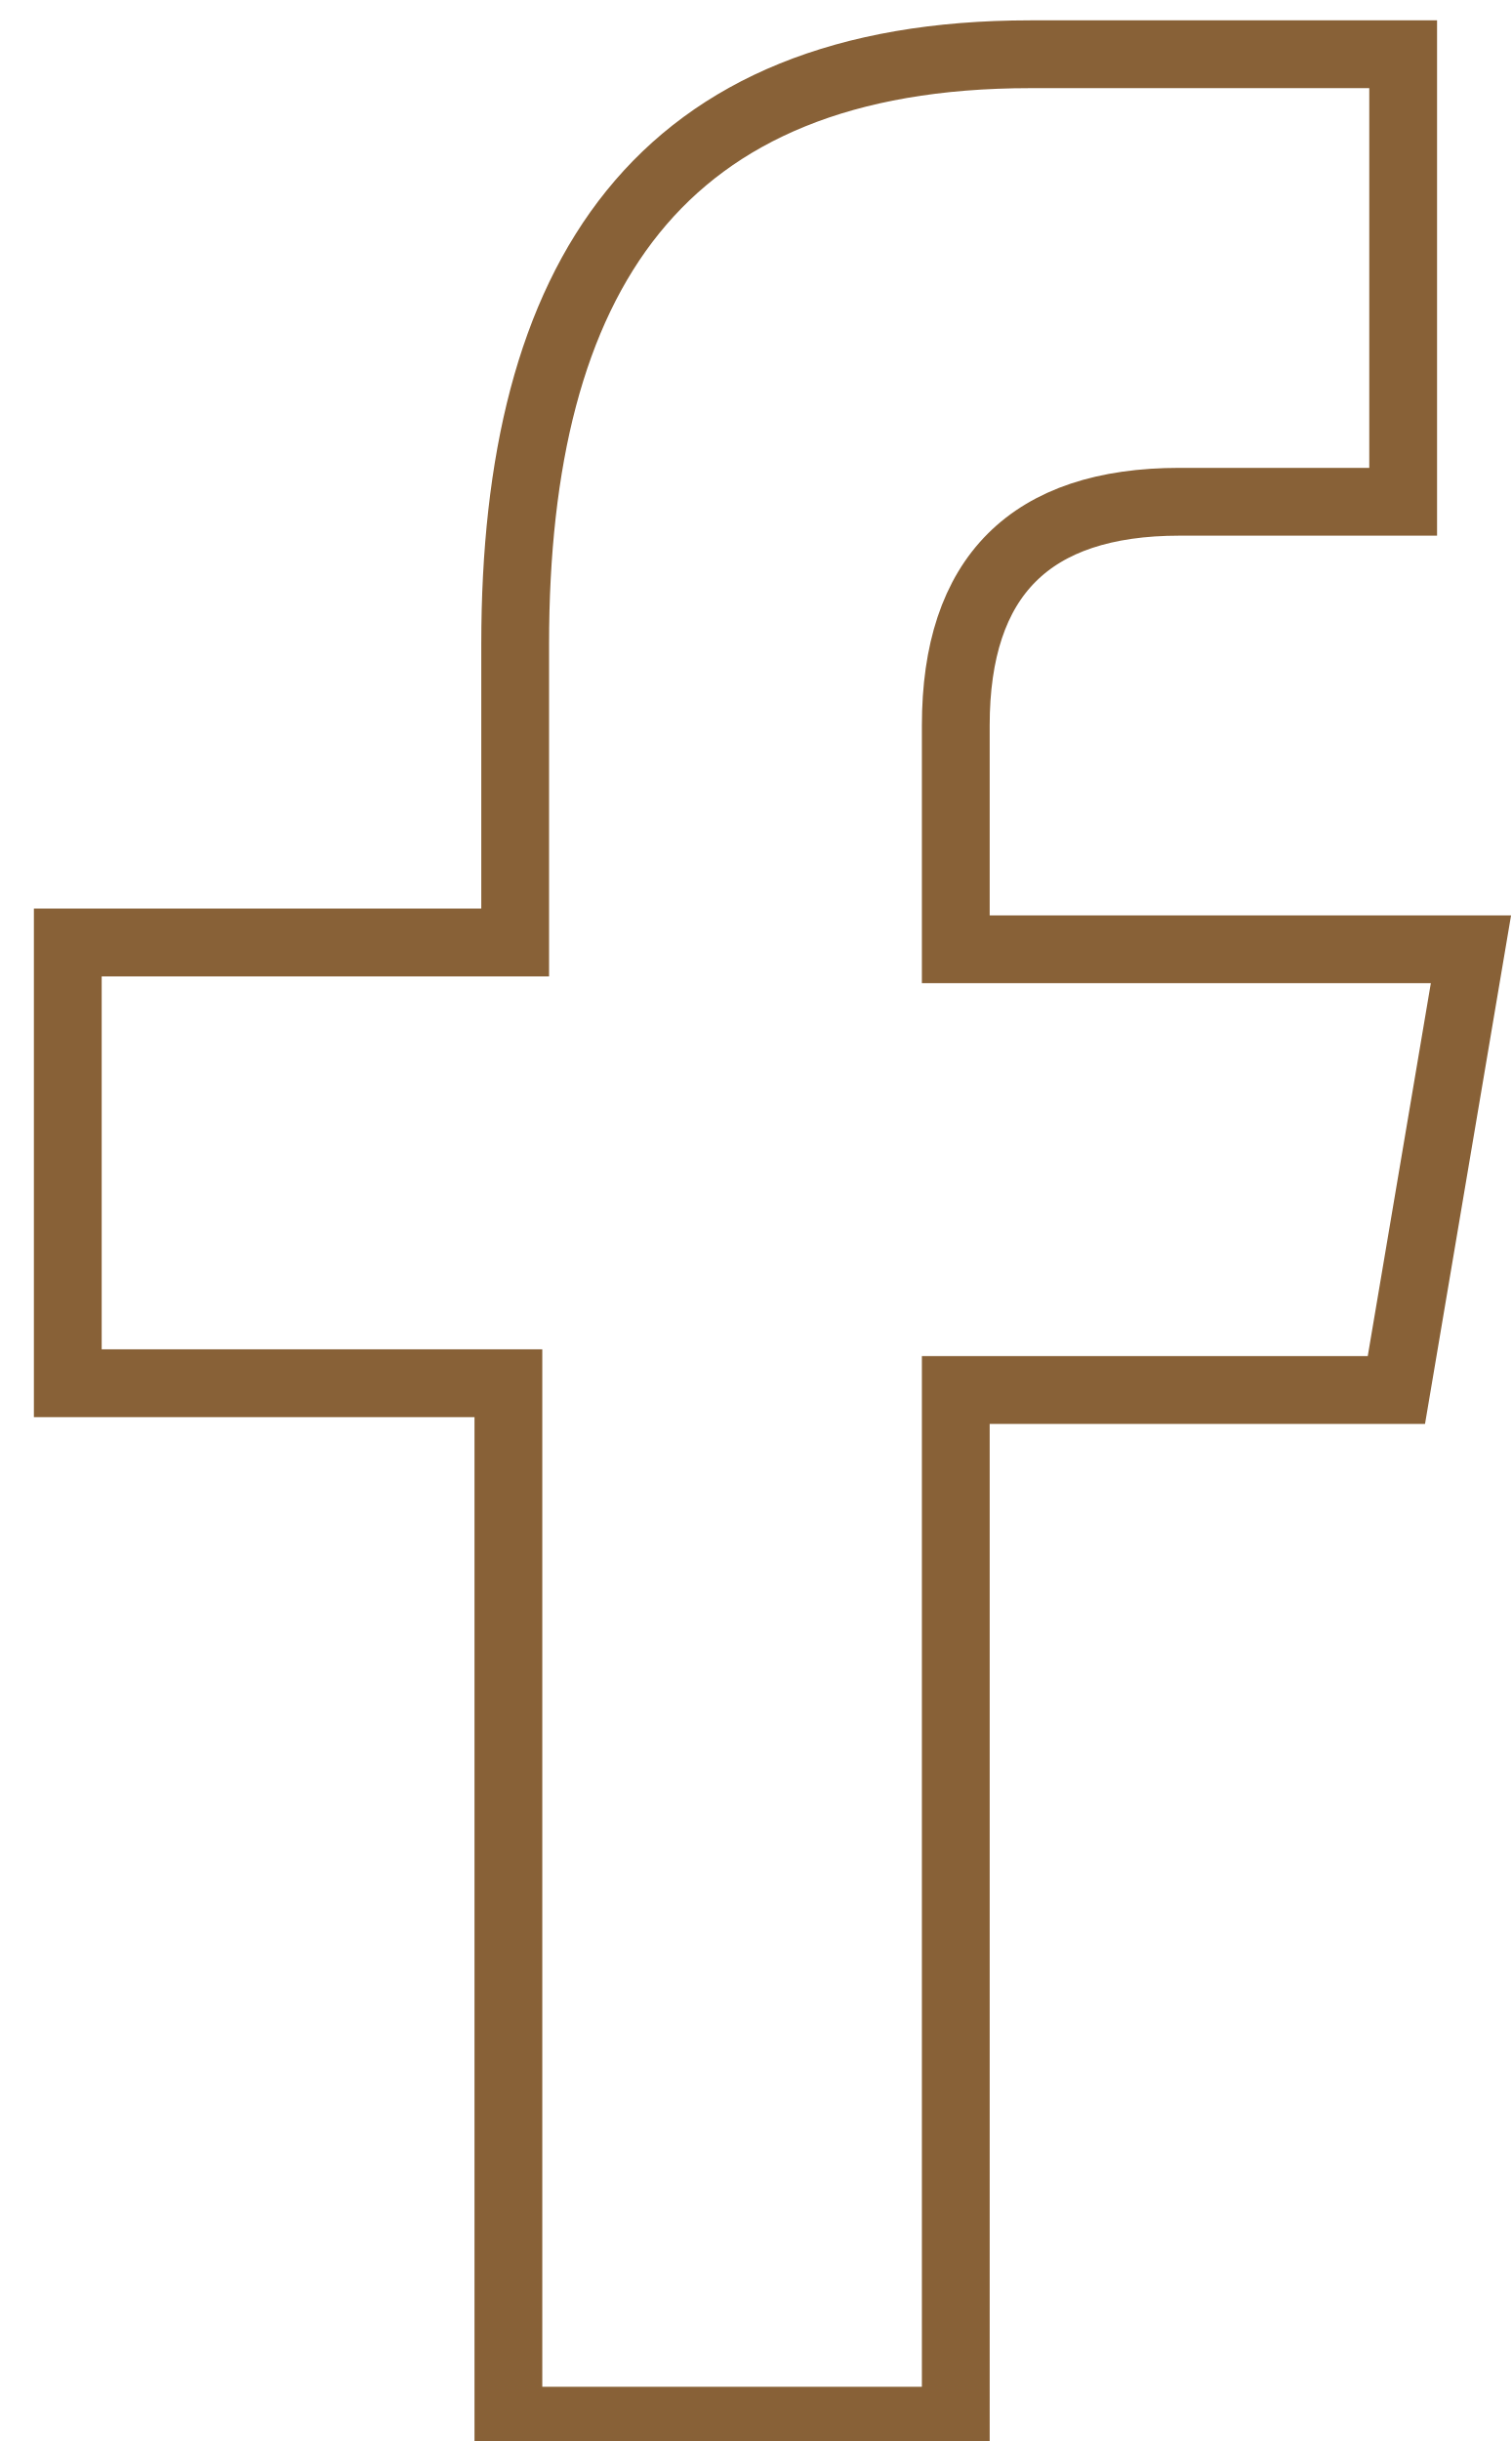
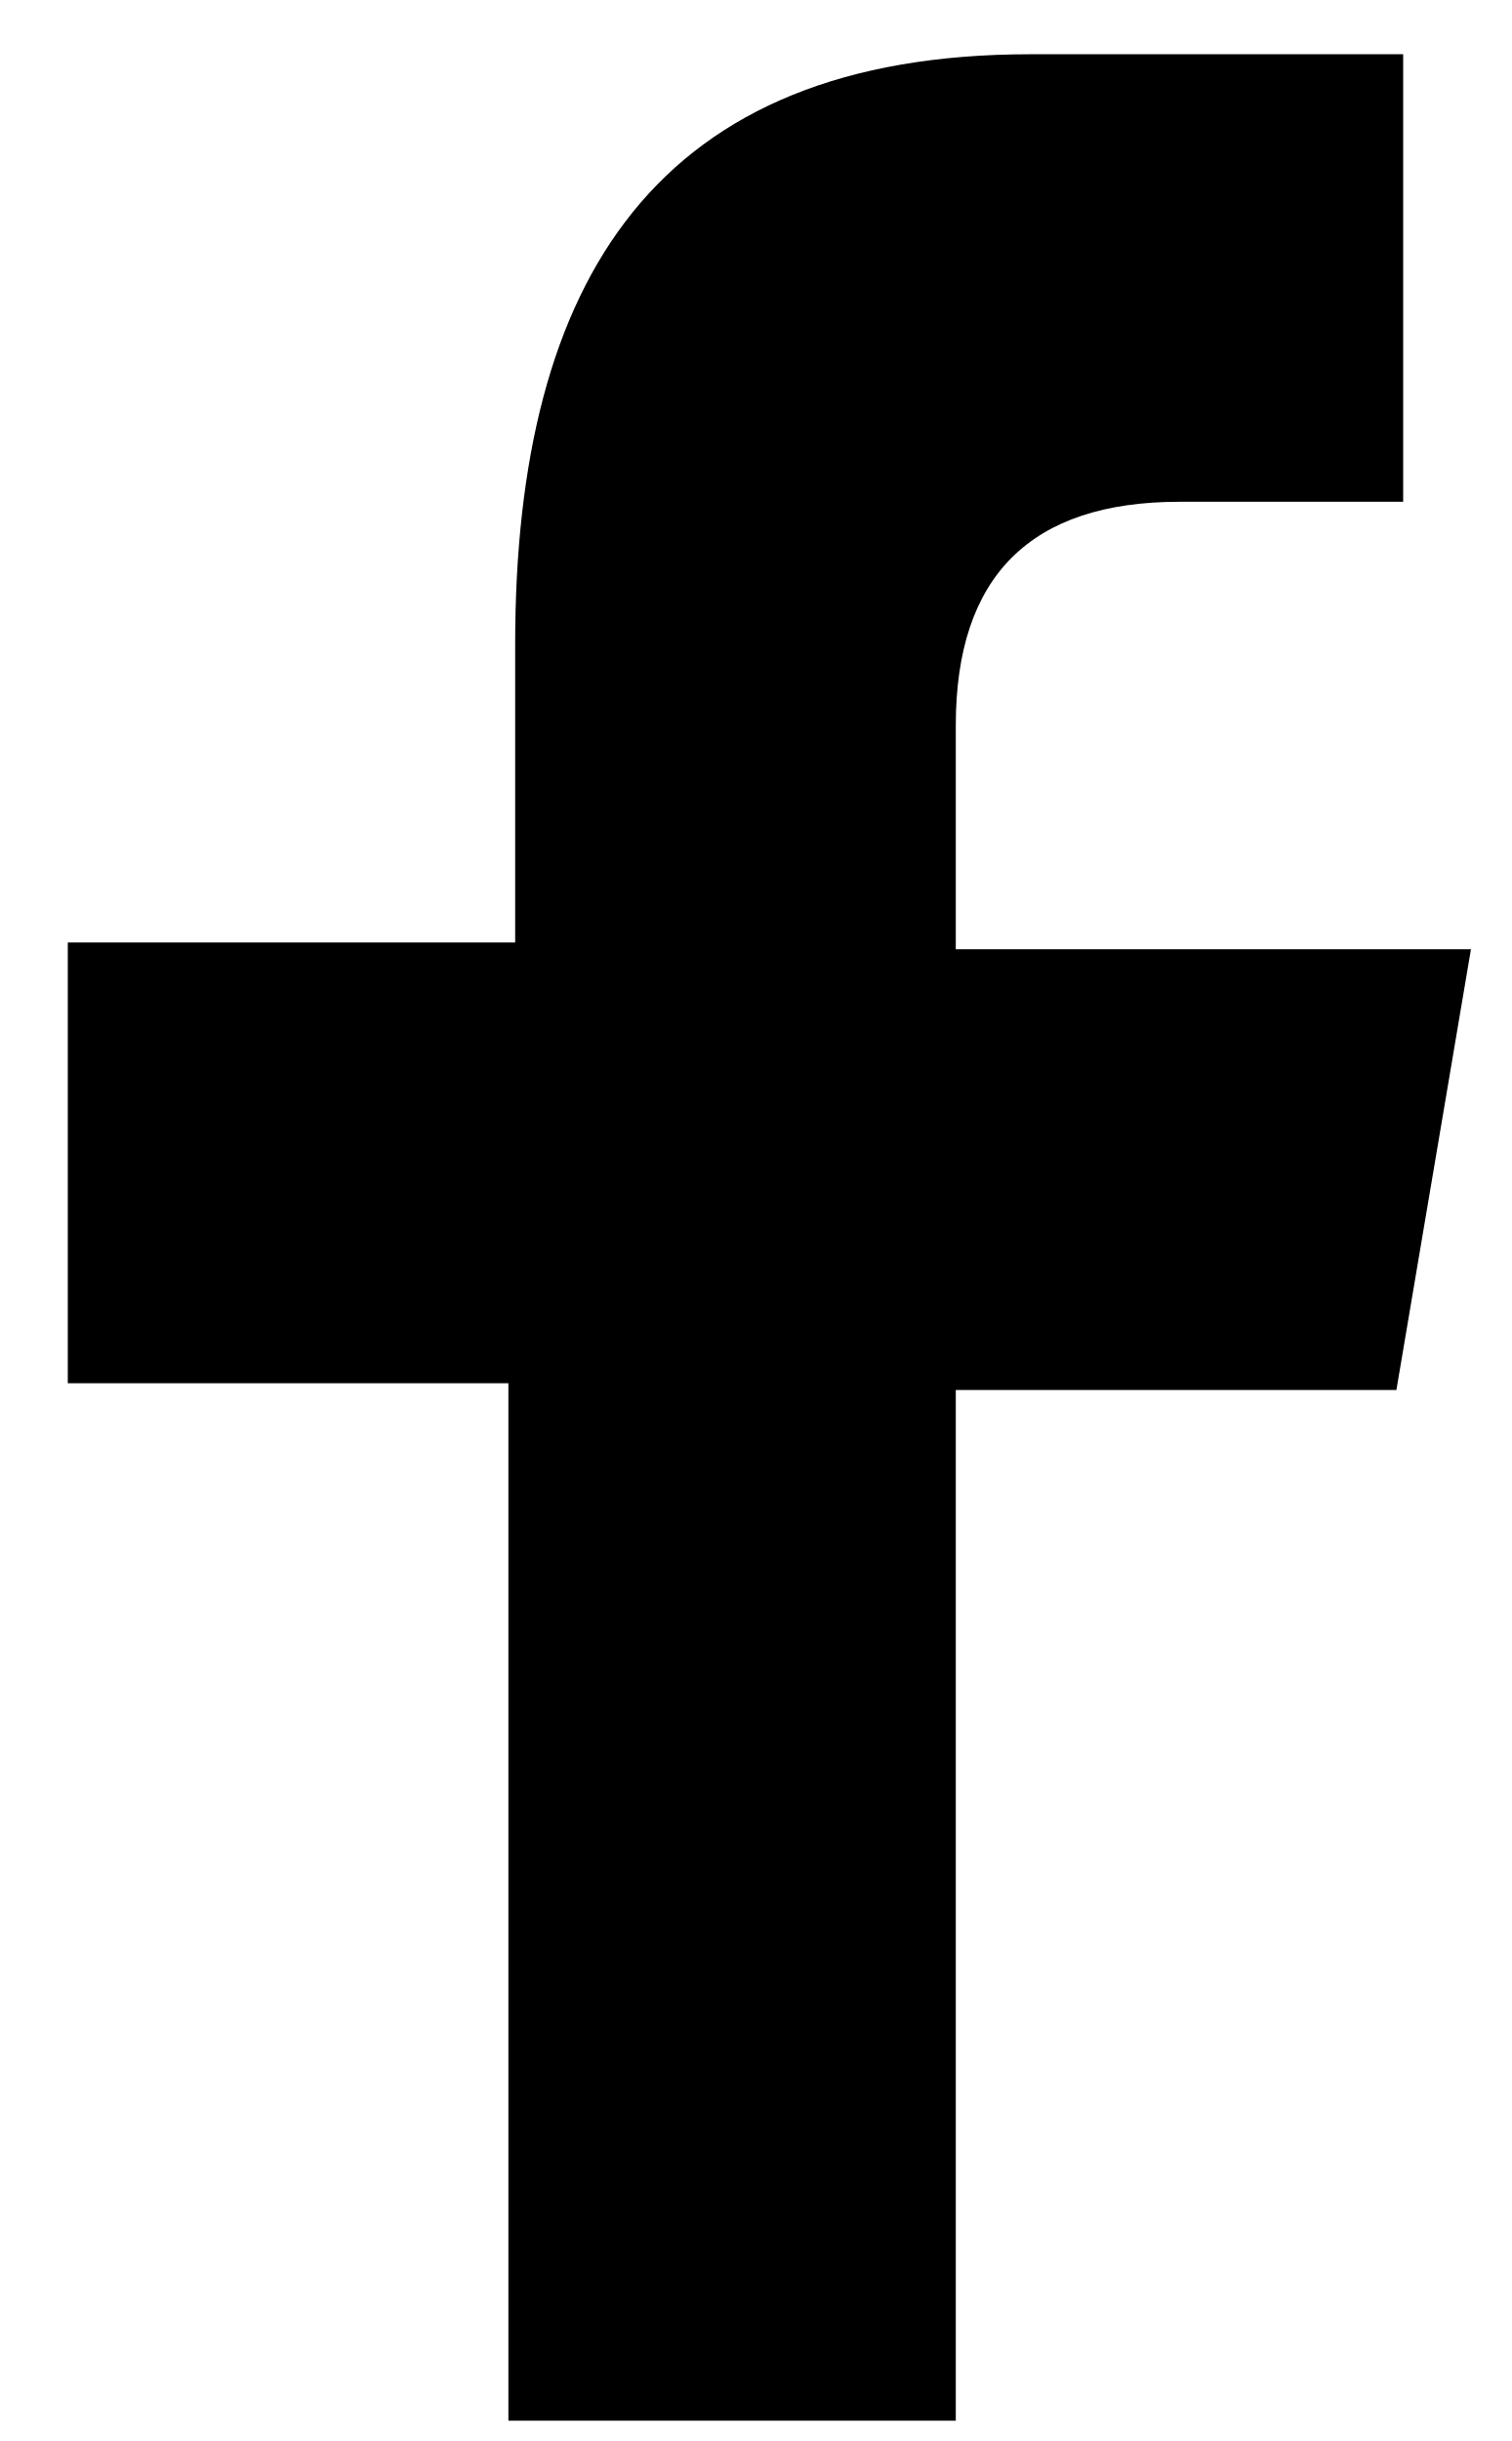
<svg xmlns="http://www.w3.org/2000/svg" version="1.1" x="0px" y="0px" width="22.3px" height="36px" viewBox="0 0 22.3 36" enable-background="new 0 0 22.3 36" xml:space="preserve">
  <defs>
</defs>
-   <path id="f_1_" fill="none" stroke="#886137" stroke-miterlimit="10" d="M14.1,35.7V20.5h6.5l1.1-6.5h-7.6v-3.3  c0-2.2,1.1-3.3,3.3-3.3h3.3V0.8c-1.1,0-3.5,0-5.5,0c-5.5,0-7.6,3.3-7.6,8.7v4.4H1v6.5h6.5v15.3H14.1z" />
+   <path id="f_1_" stroke-miterlimit="10" d="M14.1,35.7V20.5h6.5l1.1-6.5h-7.6v-3.3  c0-2.2,1.1-3.3,3.3-3.3h3.3V0.8c-1.1,0-3.5,0-5.5,0c-5.5,0-7.6,3.3-7.6,8.7v4.4H1v6.5h6.5v15.3H14.1z" />
</svg>
